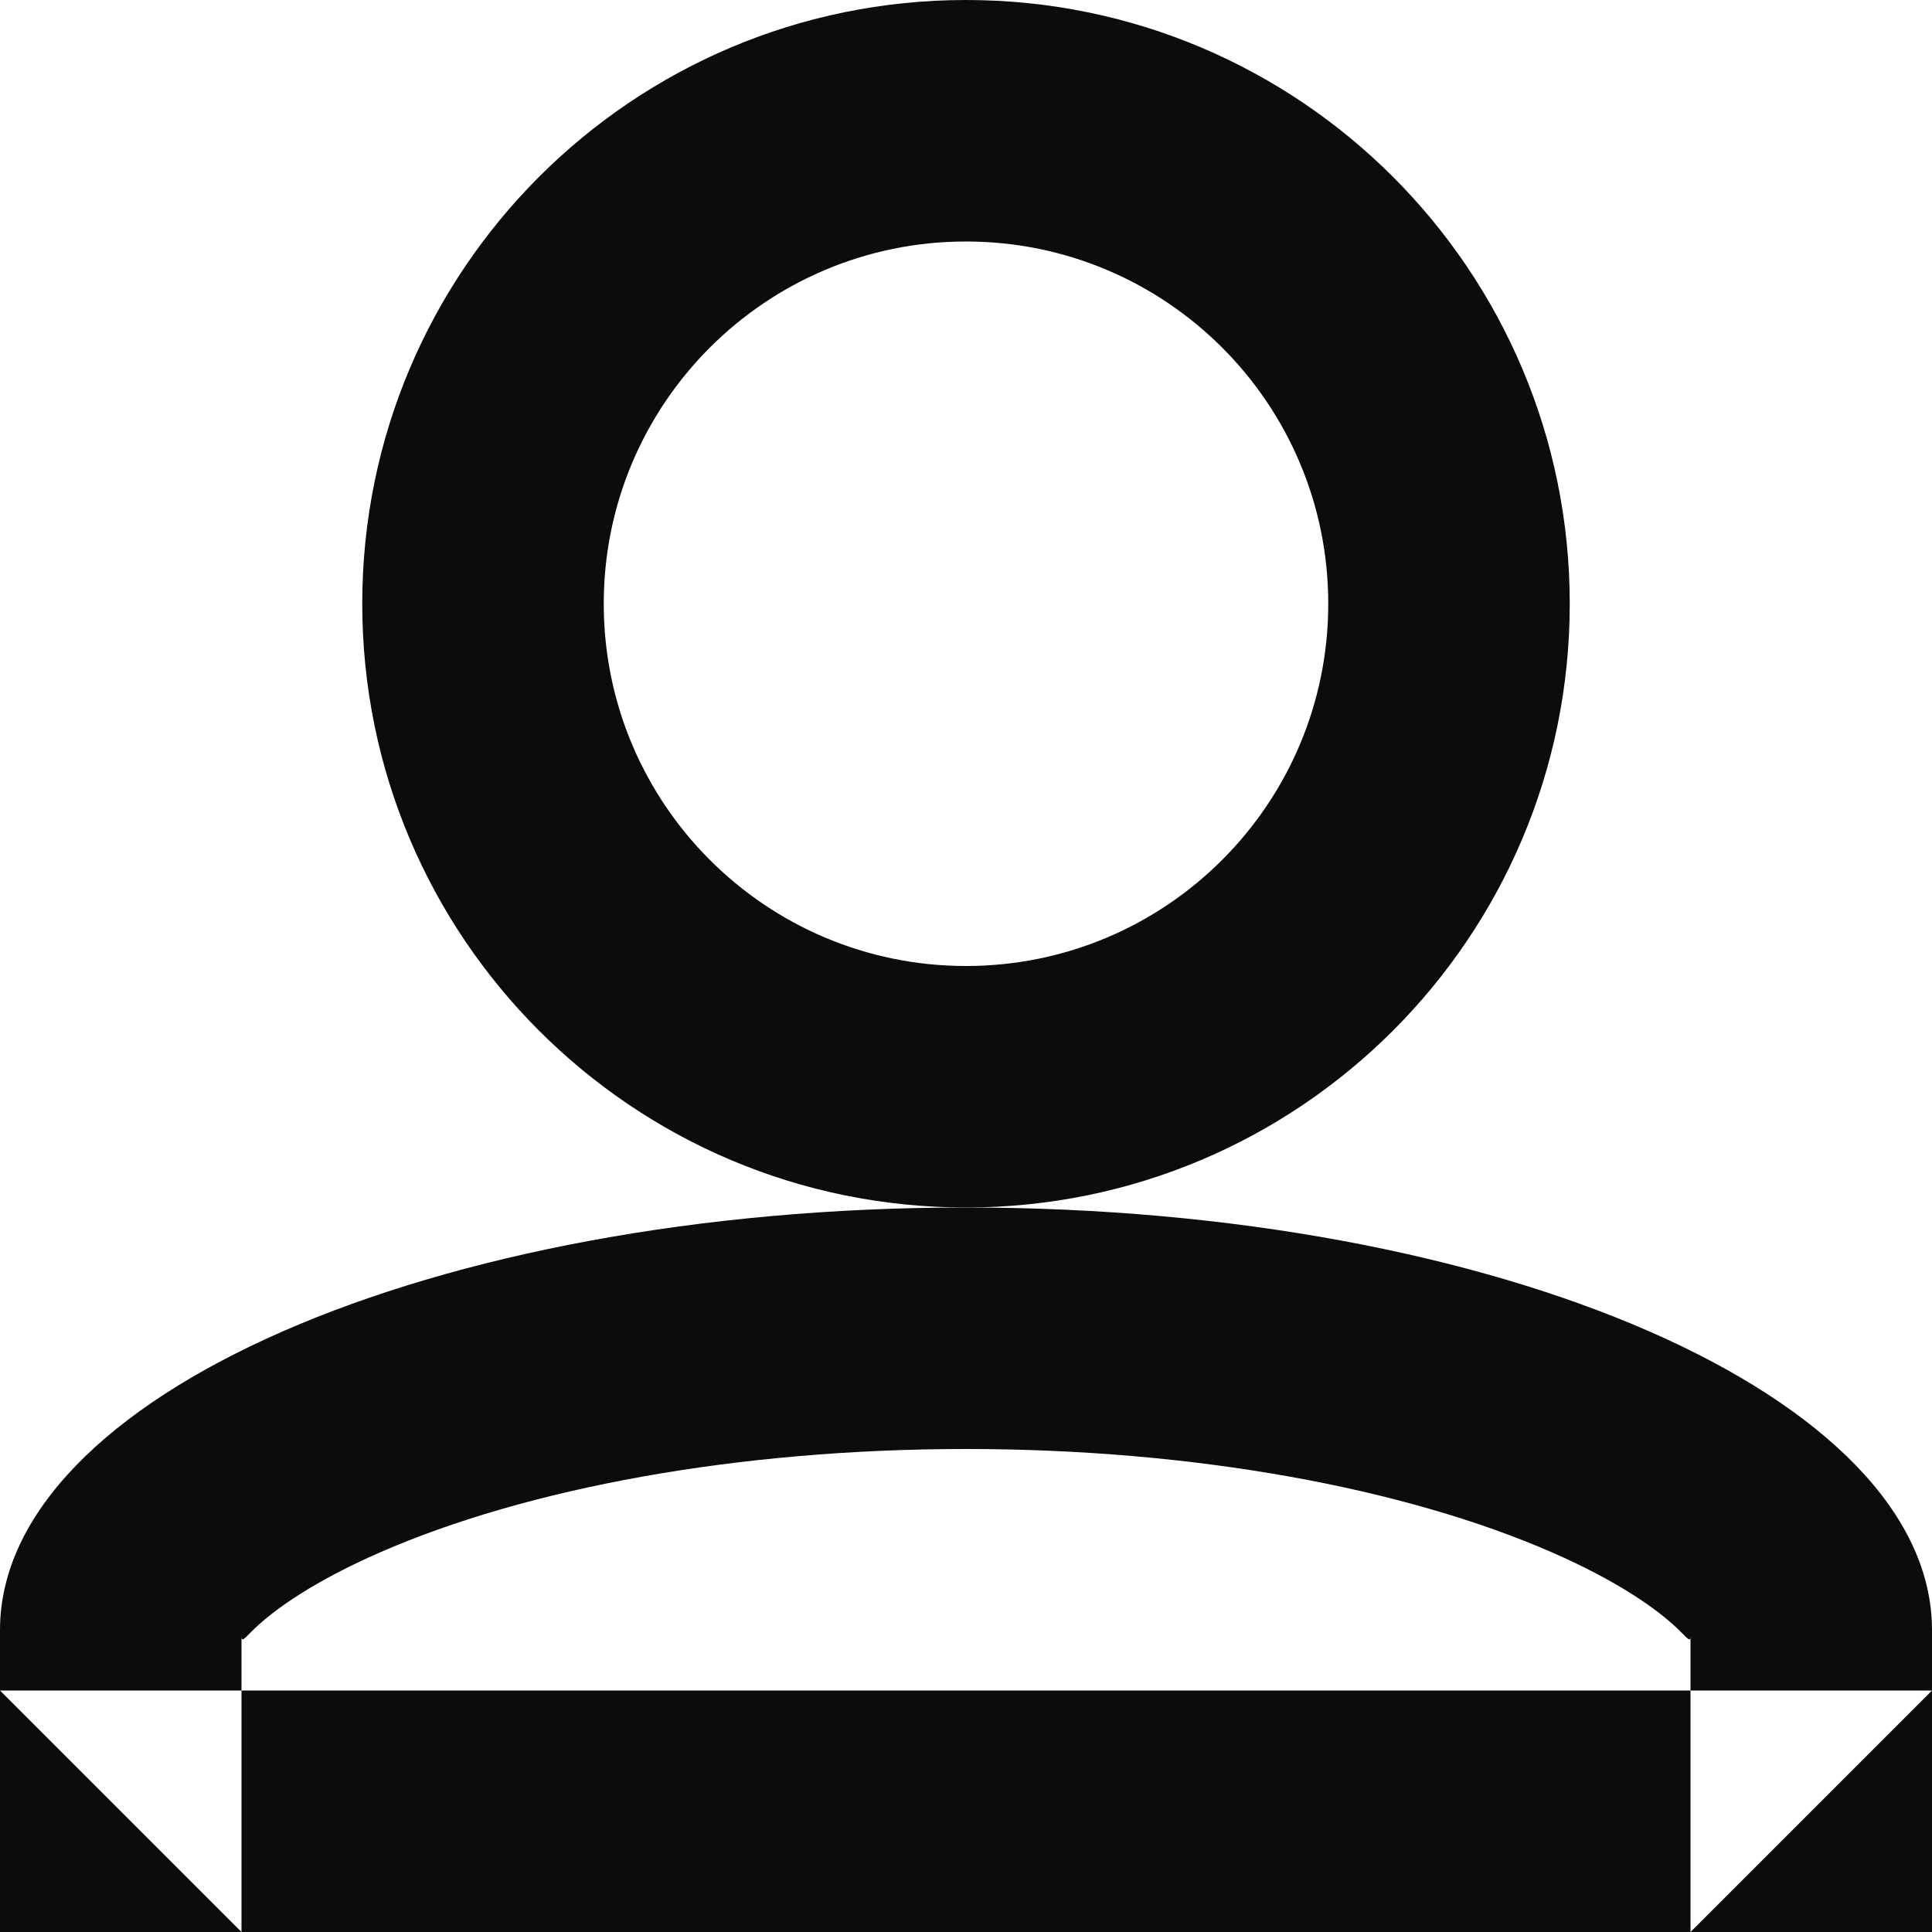
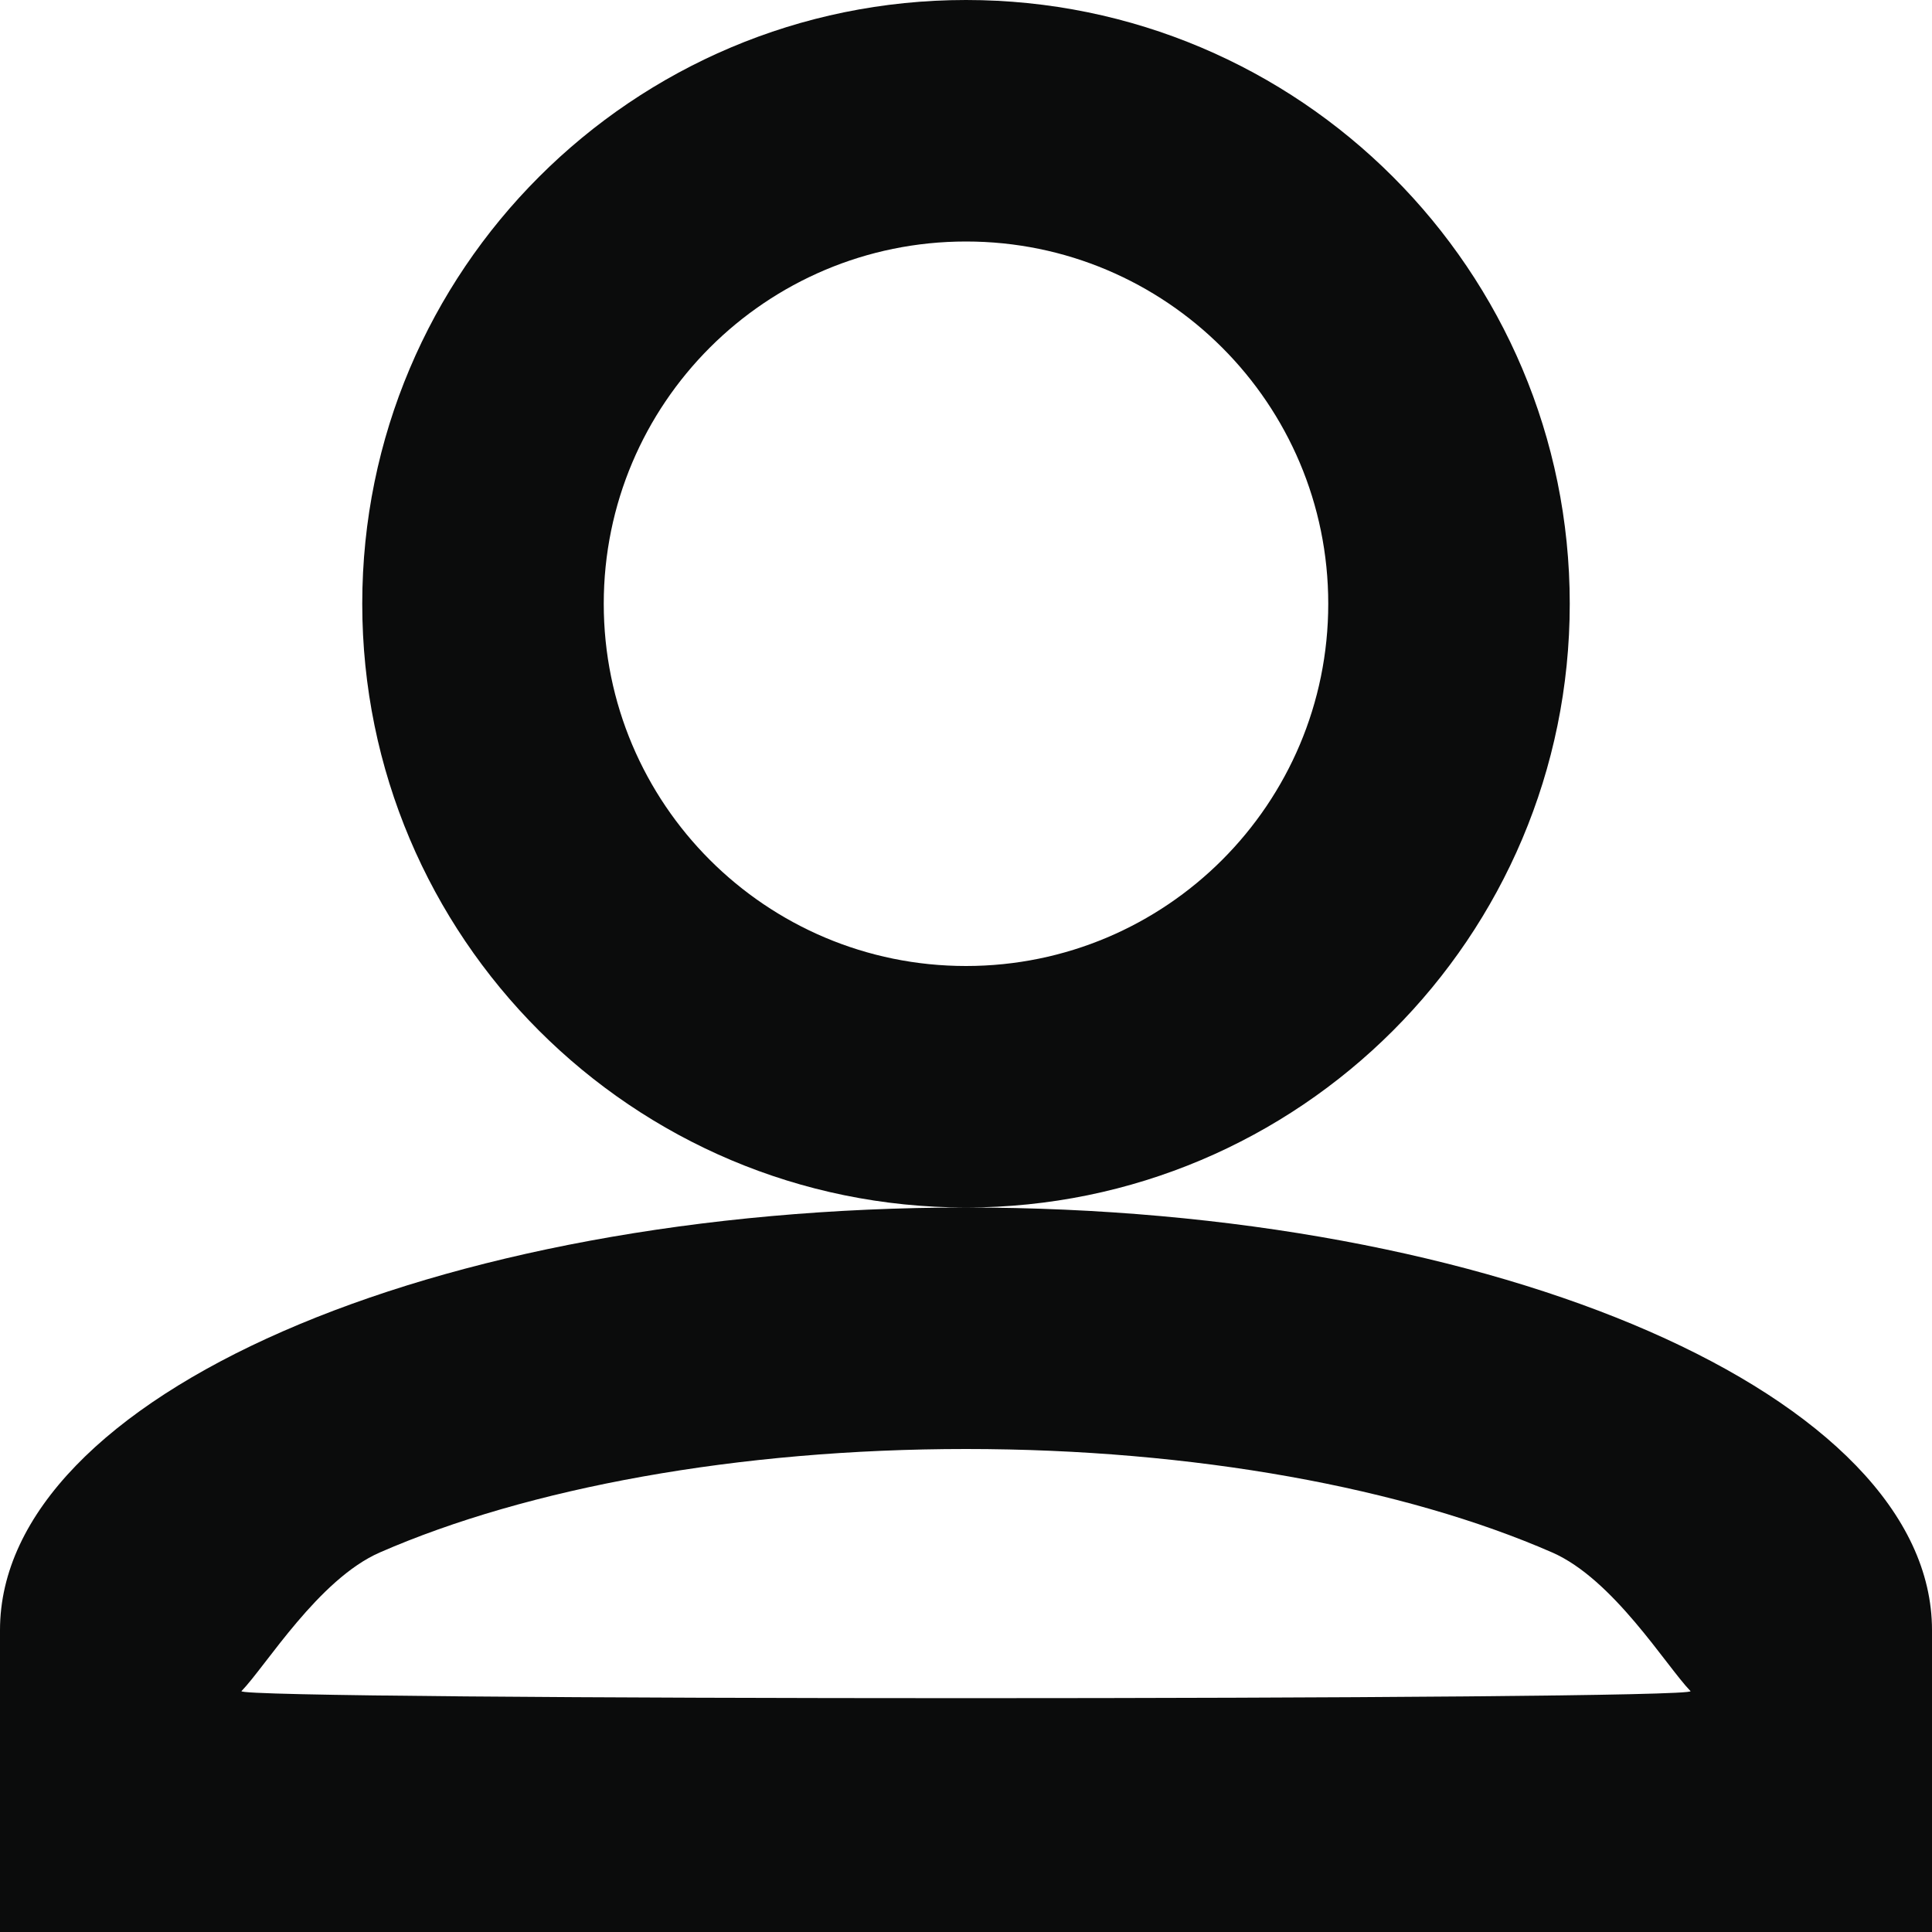
<svg xmlns="http://www.w3.org/2000/svg" width="16px" height="16px" viewBox="0 0 16 16" version="1.1">
  <defs />
  <g id="Styles&amp;Elements" stroke="none" stroke-width="1" fill="none" fill-rule="evenodd">
-     <g id="icon-ThirdParty" fill="#0B0C0C">
-       <path d="M13,5 C13,7.762 10.762,10 8,10 C5.238,10 3,7.762 3,5 C3,2.238 5.238,0 8,0 C10.762,0 13,2.238 13,5 Z M11,5 C11,6.657 9.657,8 8,8 C6.343,8 5,6.657 5,5 C5,3.343 6.343,2 8,2 C9.657,2 11,3.343 11,5 Z" id="Path-7" />
-       <path d="M16,16 L16,13.5 C16,11.567 12.418,10 8,10 C3.582,10 0,11.567 0,13.5 L0,16 L16,16 Z M2,16 L2,13.5 C2,13.587 1.992,13.605 2.067,13.528 C2.27,13.318 2.638,13.079 3.145,12.857 C4.367,12.323 6.111,12 8,12 C9.889,12 11.633,12.323 12.855,12.857 C13.362,13.079 13.73,13.318 13.933,13.528 C14.008,13.605 14,13.587 14,13.5 L14,16 L16,14 L0,14 L2,16 Z" id="Oval-10" />
+     <g id="icon-thirdParty" fill="#0B0C0C">
+       <path d="M13,5 C13,7.762 10.762,10 8,10 C5.238,10 3,7.762 3,5 C3,2.238 5.238,0 8,0 C10.762,0 13,2.238 13,5 Z M11,5 C11,6.657 9.657,8 8,8 C6.343,8 5,6.657 5,5 C5,3.343 6.343,2 8,2 C9.657,2 11,3.343 11,5 Z M16,16 L16,13.5 C16,11.567 12.418,10 8,10 C3.582,10 0,11.567 0,13.5 L0,16 L16,16 Z M2,14.005 C2.203,13.795 2.638,13.079 3.145,12.857 C4.367,12.323 6.111,12 8,12 C9.889,12 11.633,12.323 12.855,12.857 C13.362,13.079 13.797,13.795 14,14.005 C14.075,14.083 1.925,14.083 2,14.005 Z" id="Path-7" />
    </g>
  </g>
</svg>
